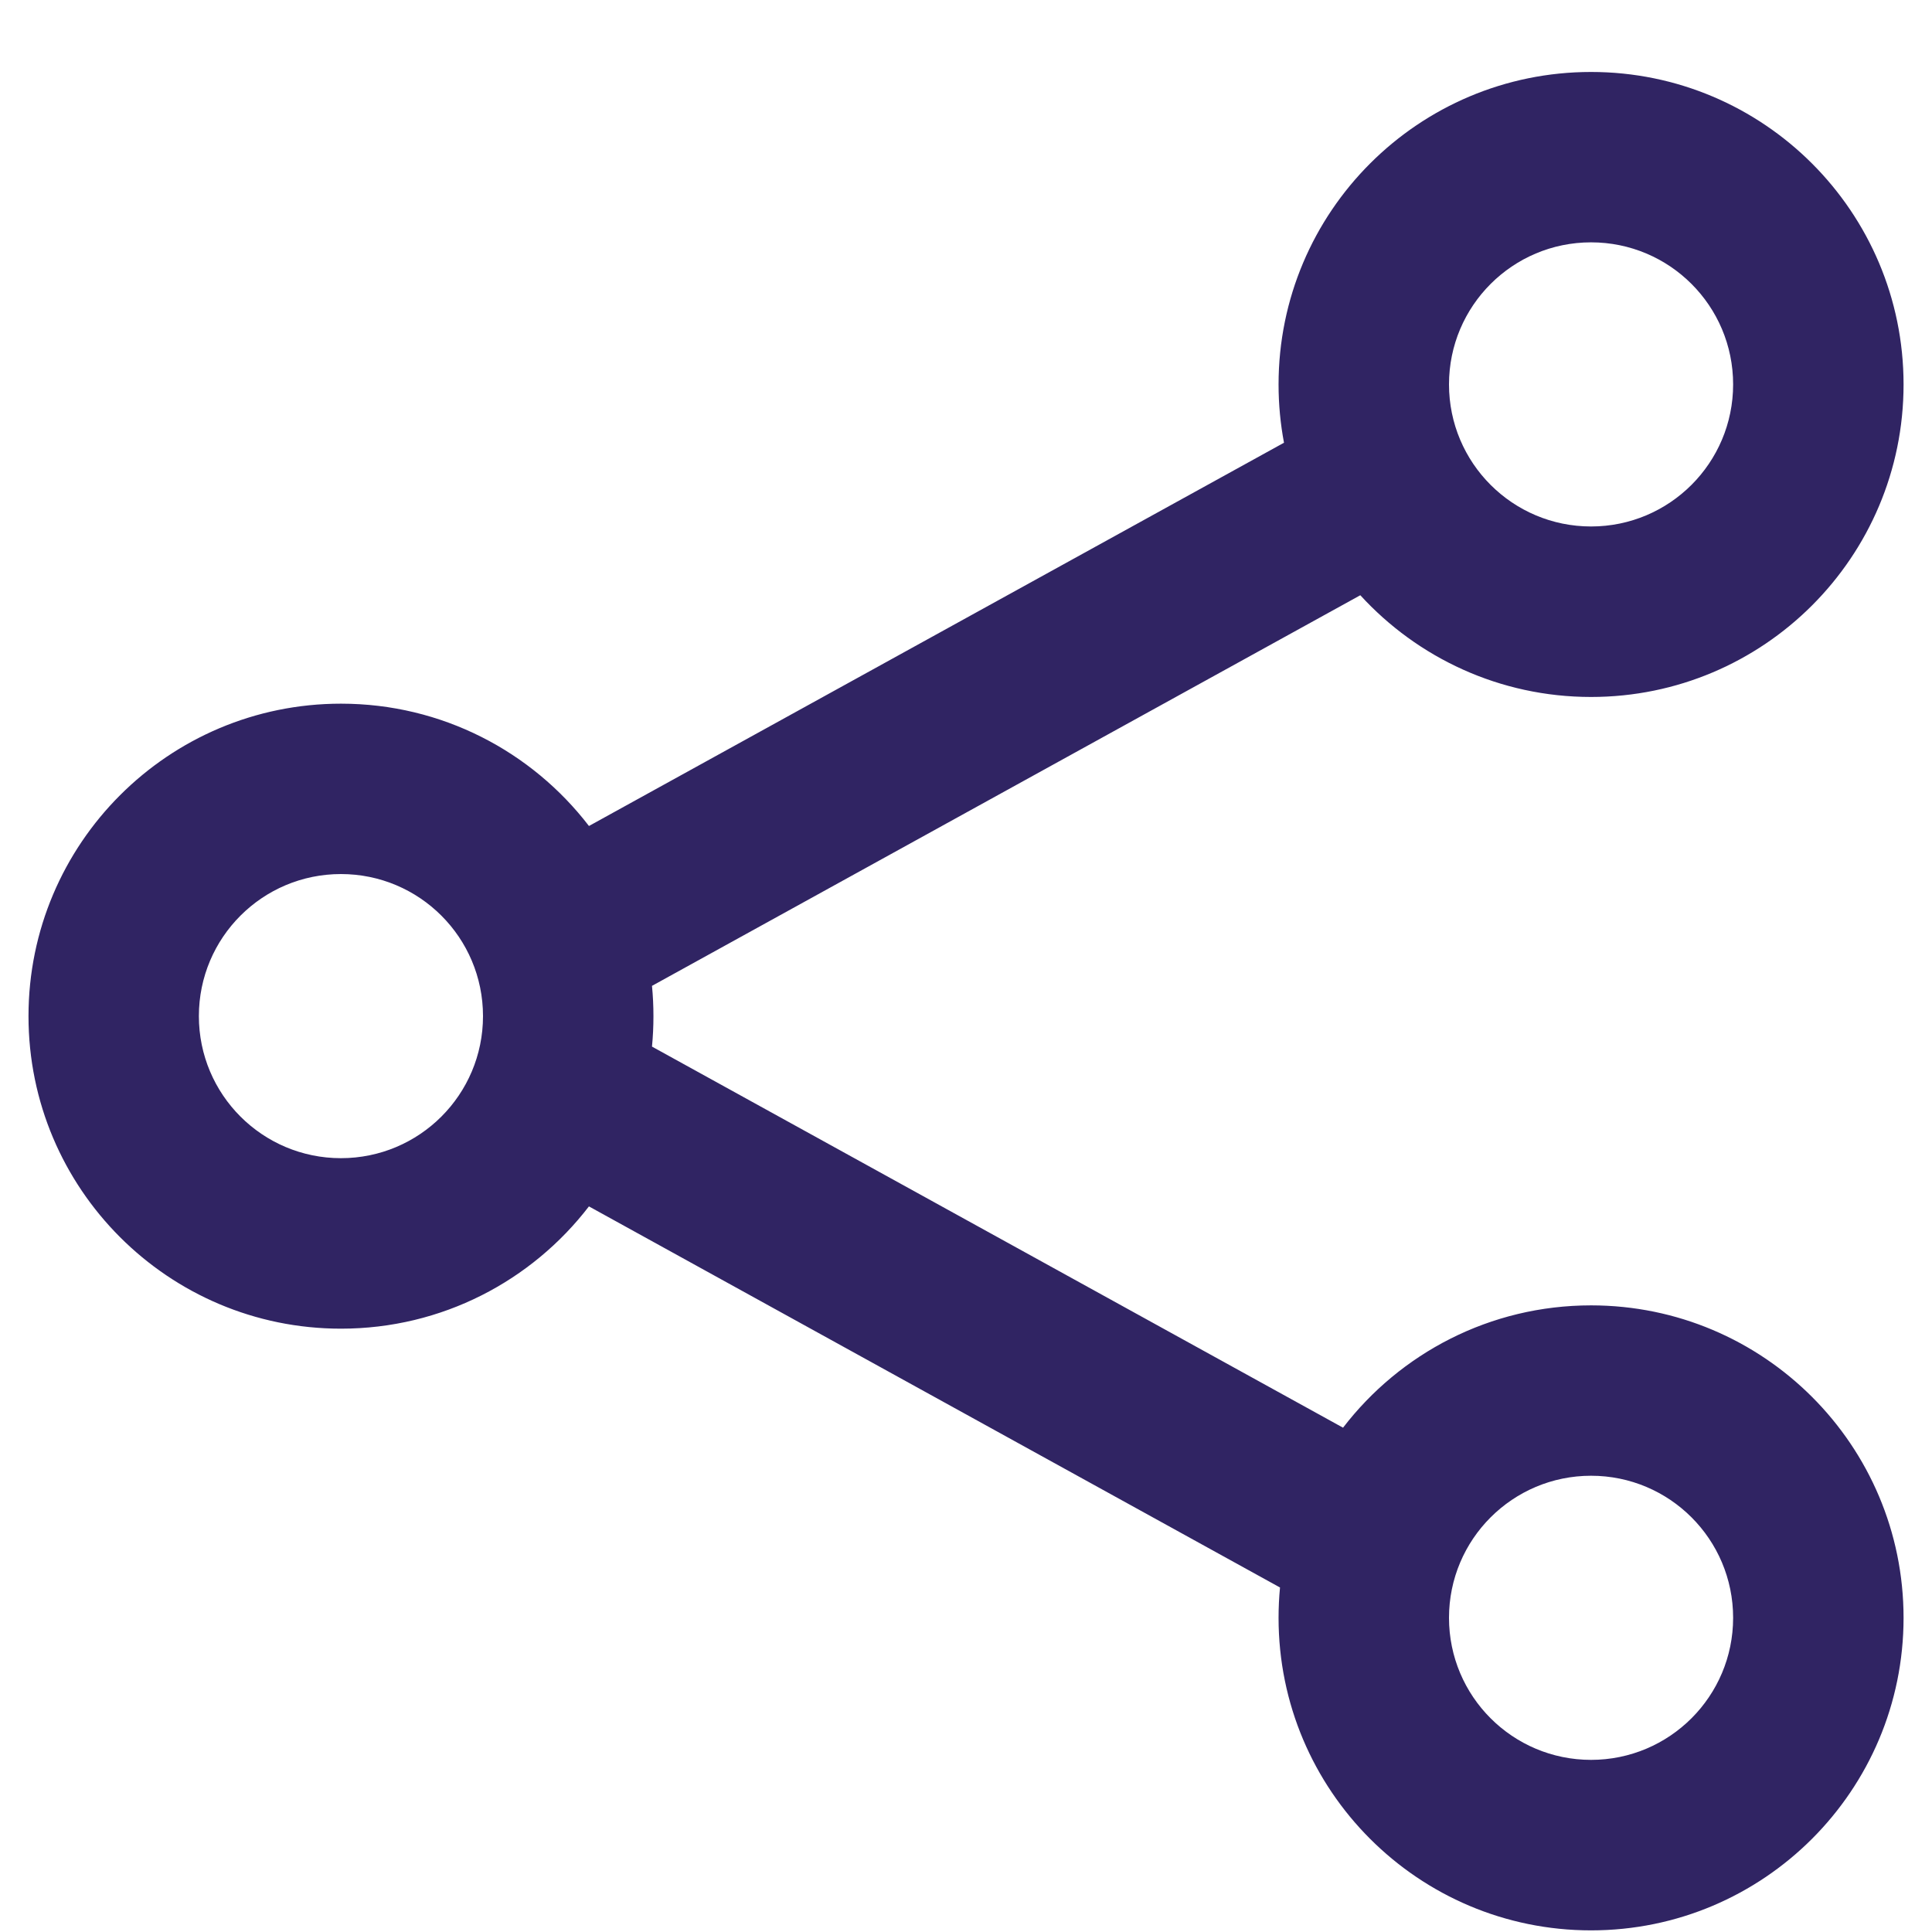
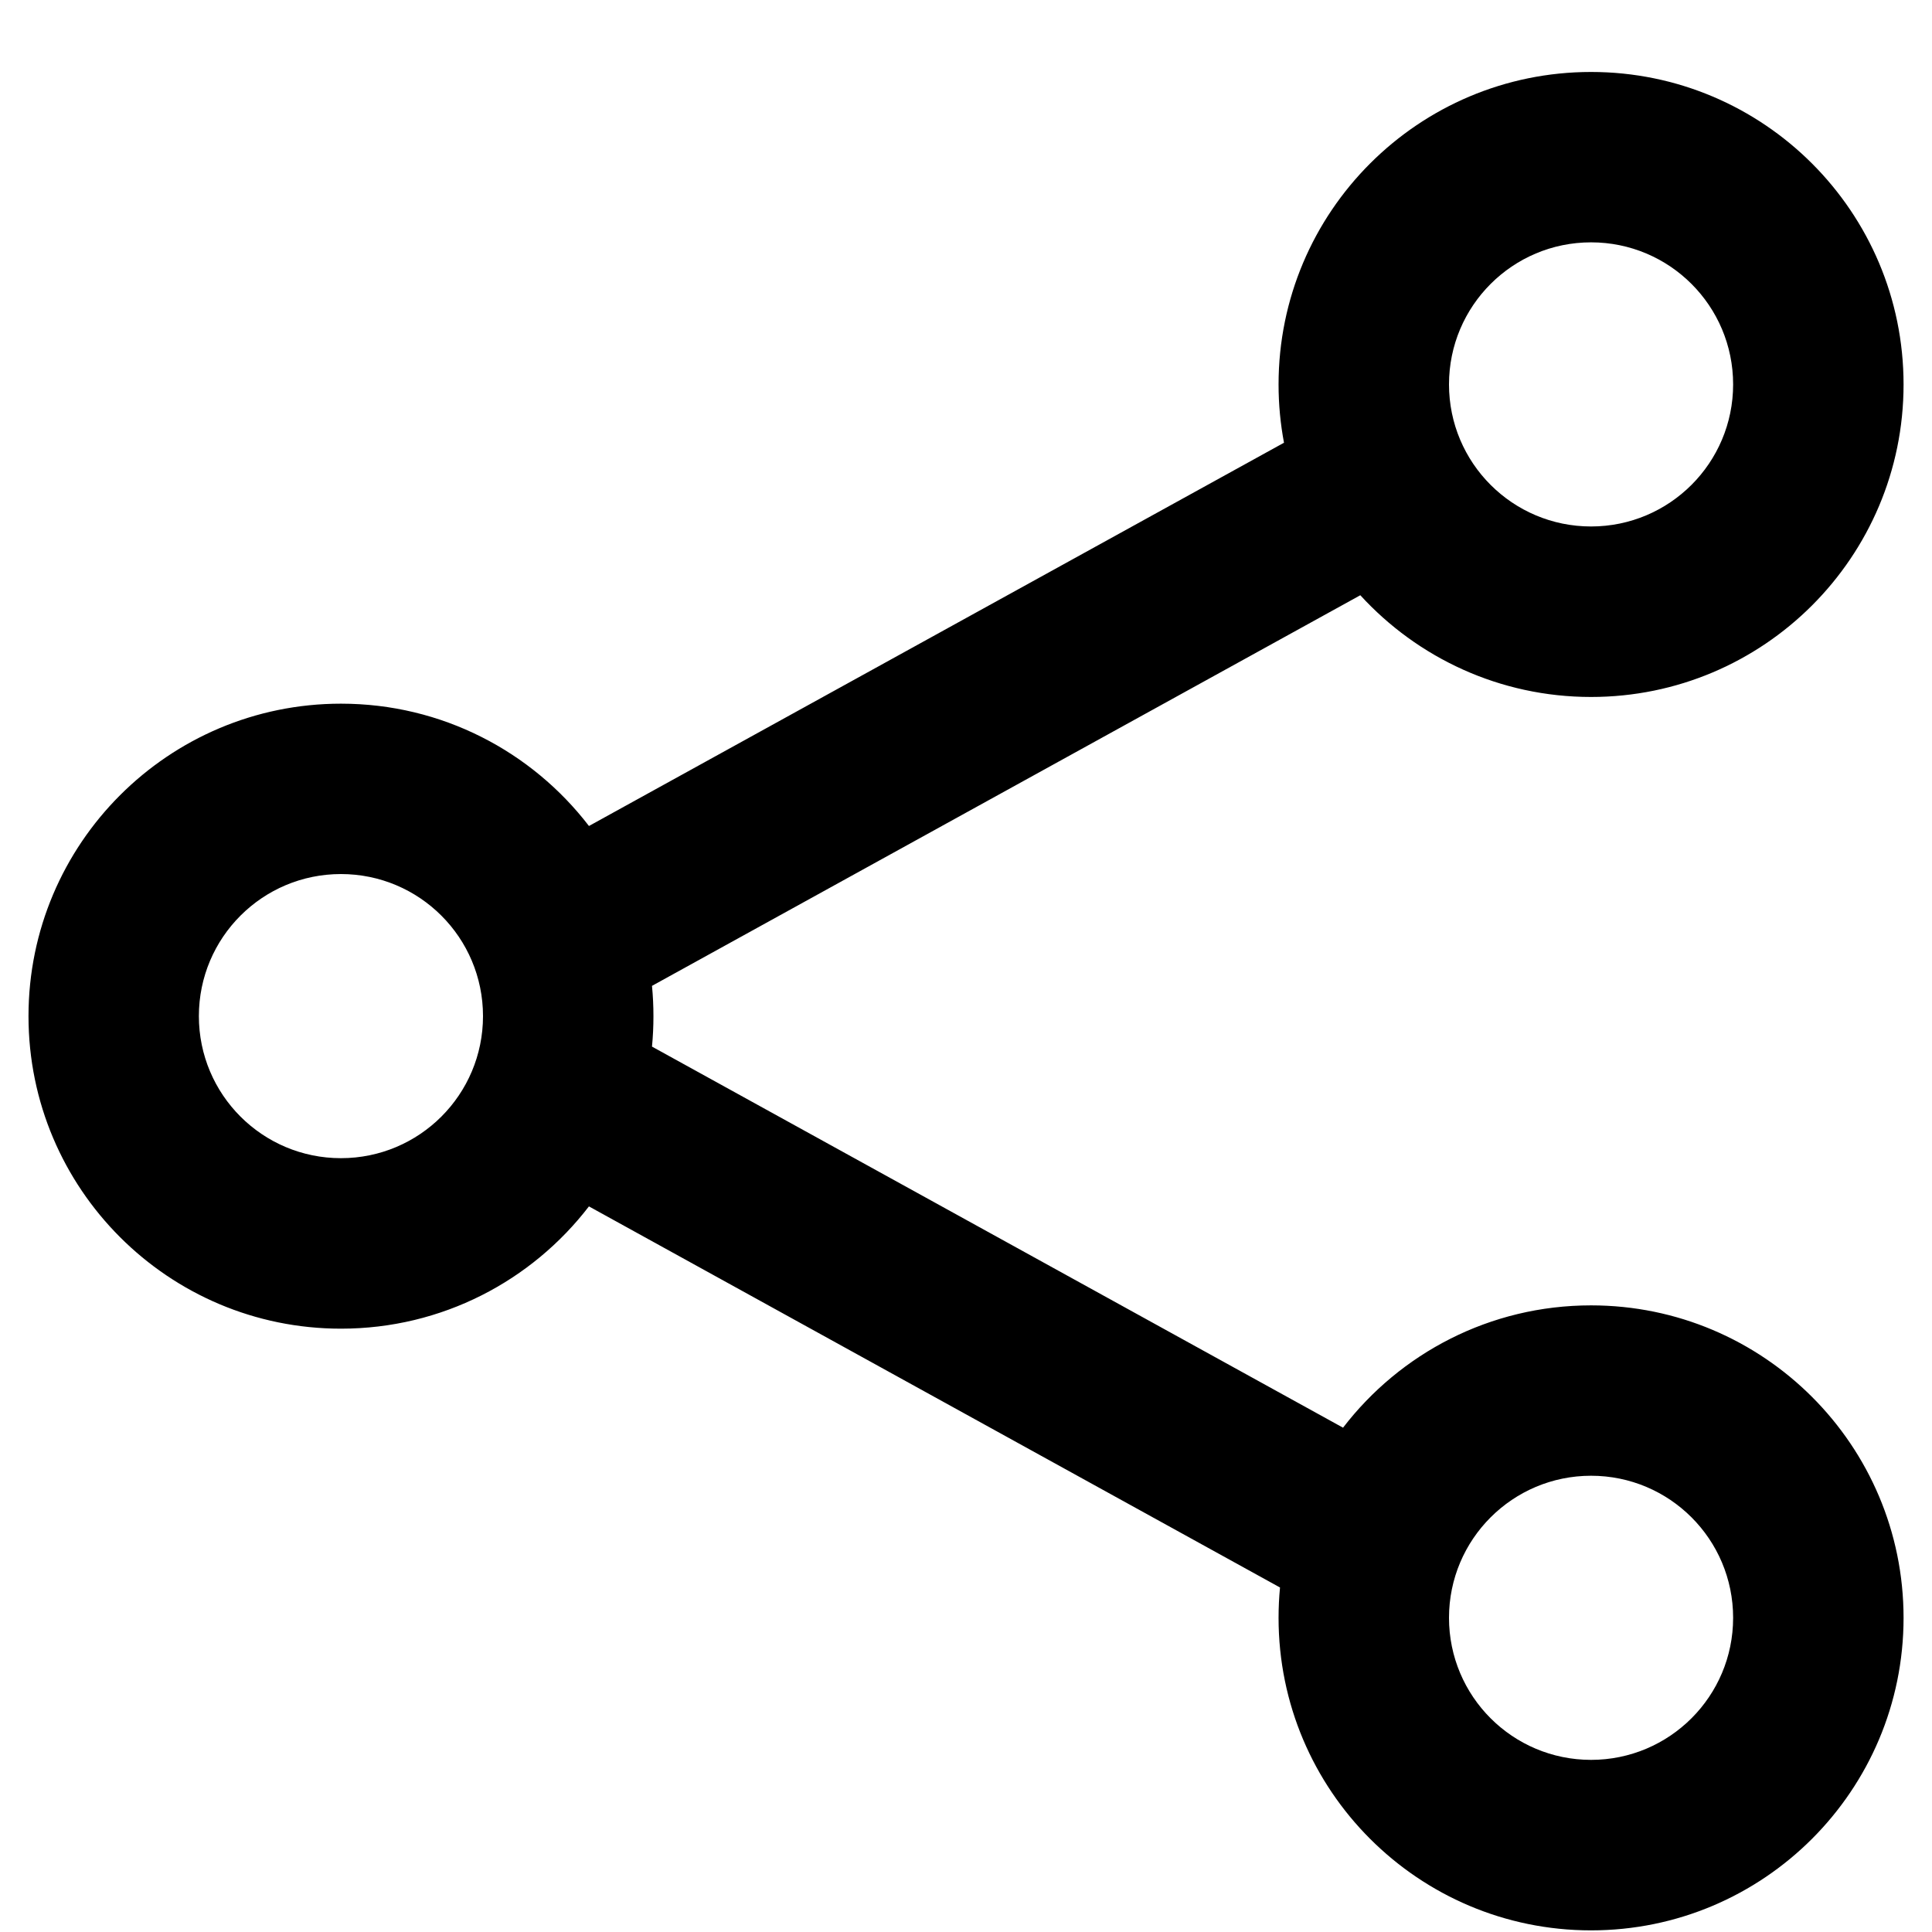
<svg xmlns="http://www.w3.org/2000/svg" version="1.1" width="32" height="32" viewBox="0 0 32 32">
-   <path fill="#302463" d="M9.755 19.981c-0.946 1.232-2.434 2.026-4.107 2.026-2.859 0-5.176-2.318-5.176-5.176s2.318-5.176 5.176-5.176c1.673 0 3.161 0.794 4.107 2.026l11.512-6.348c-0.059-0.313-0.090-0.635-0.090-0.965 0-2.859 2.318-5.176 5.176-5.176s5.176 2.318 5.176 5.176c0 2.859-2.318 5.176-5.176 5.176-1.513 0-2.875-0.65-3.822-1.685l-11.732 6.47c0.016 0.165 0.024 0.333 0.024 0.503s-0.008 0.337-0.024 0.503l11.446 6.312c0.946-1.232 2.434-2.026 4.108-2.026 2.859 0 5.176 2.318 5.176 5.176s-2.318 5.176-5.176 5.176c-2.859 0-5.176-2.318-5.176-5.176 0-0.17 0.008-0.337 0.024-0.503l-11.446-6.312zM5.647 19.183c1.3 0 2.353-1.053 2.353-2.353s-1.053-2.353-2.353-2.353c-1.3 0-2.353 1.053-2.353 2.353s1.053 2.353 2.353 2.353zM26.353 8.72c1.299 0 2.353-1.053 2.353-2.353s-1.053-2.353-2.353-2.353c-1.299 0-2.353 1.053-2.353 2.353s1.053 2.353 2.353 2.353zM26.353 29.149c1.299 0 2.353-1.053 2.353-2.353s-1.053-2.353-2.353-2.353c-1.299 0-2.353 1.053-2.353 2.353s1.053 2.353 2.353 2.353z" />
+   <path d="M9.755 19.981c-0.946 1.232-2.434 2.026-4.107 2.026-2.859 0-5.176-2.318-5.176-5.176s2.318-5.176 5.176-5.176c1.673 0 3.161 0.794 4.107 2.026l11.512-6.348c-0.059-0.313-0.090-0.635-0.090-0.965 0-2.859 2.318-5.176 5.176-5.176s5.176 2.318 5.176 5.176c0 2.859-2.318 5.176-5.176 5.176-1.513 0-2.875-0.65-3.822-1.685l-11.732 6.47c0.016 0.165 0.024 0.333 0.024 0.503s-0.008 0.337-0.024 0.503l11.446 6.312c0.946-1.232 2.434-2.026 4.108-2.026 2.859 0 5.176 2.318 5.176 5.176s-2.318 5.176-5.176 5.176c-2.859 0-5.176-2.318-5.176-5.176 0-0.17 0.008-0.337 0.024-0.503l-11.446-6.312zM5.647 19.183c1.3 0 2.353-1.053 2.353-2.353s-1.053-2.353-2.353-2.353c-1.3 0-2.353 1.053-2.353 2.353s1.053 2.353 2.353 2.353zM26.353 8.72c1.299 0 2.353-1.053 2.353-2.353s-1.053-2.353-2.353-2.353c-1.299 0-2.353 1.053-2.353 2.353s1.053 2.353 2.353 2.353zM26.353 29.149c1.299 0 2.353-1.053 2.353-2.353s-1.053-2.353-2.353-2.353c-1.299 0-2.353 1.053-2.353 2.353s1.053 2.353 2.353 2.353z" />
</svg>
